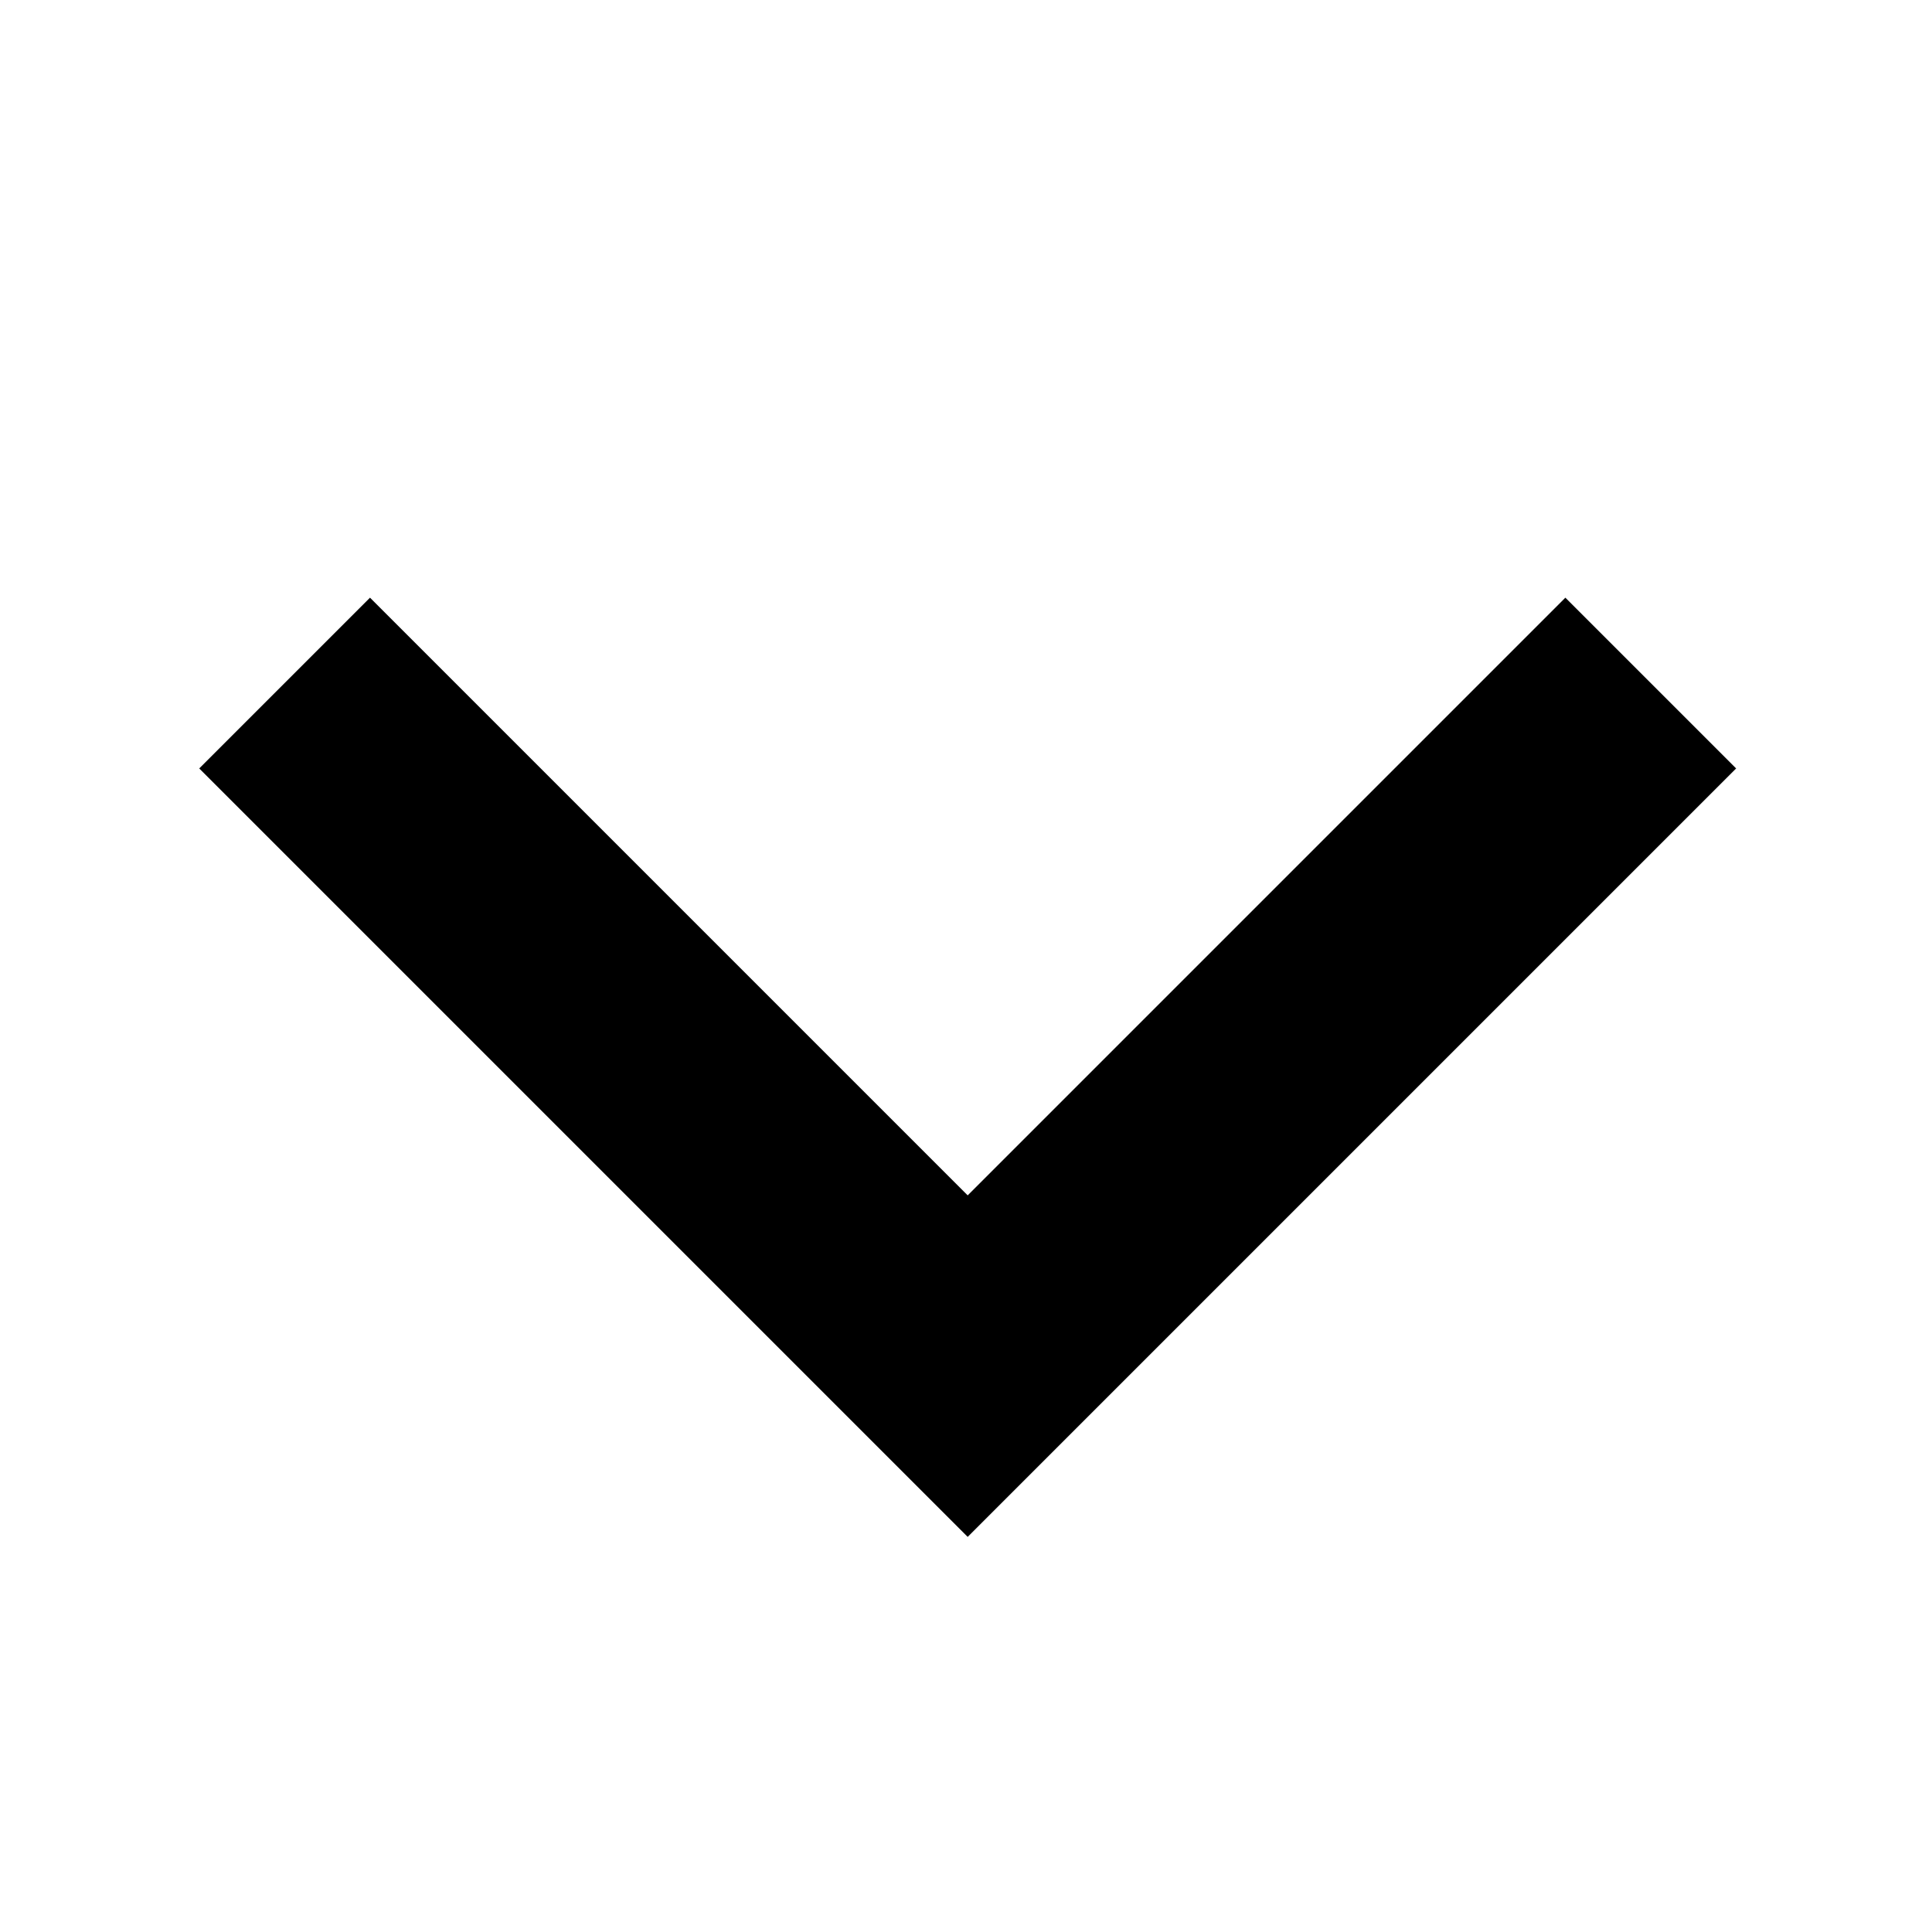
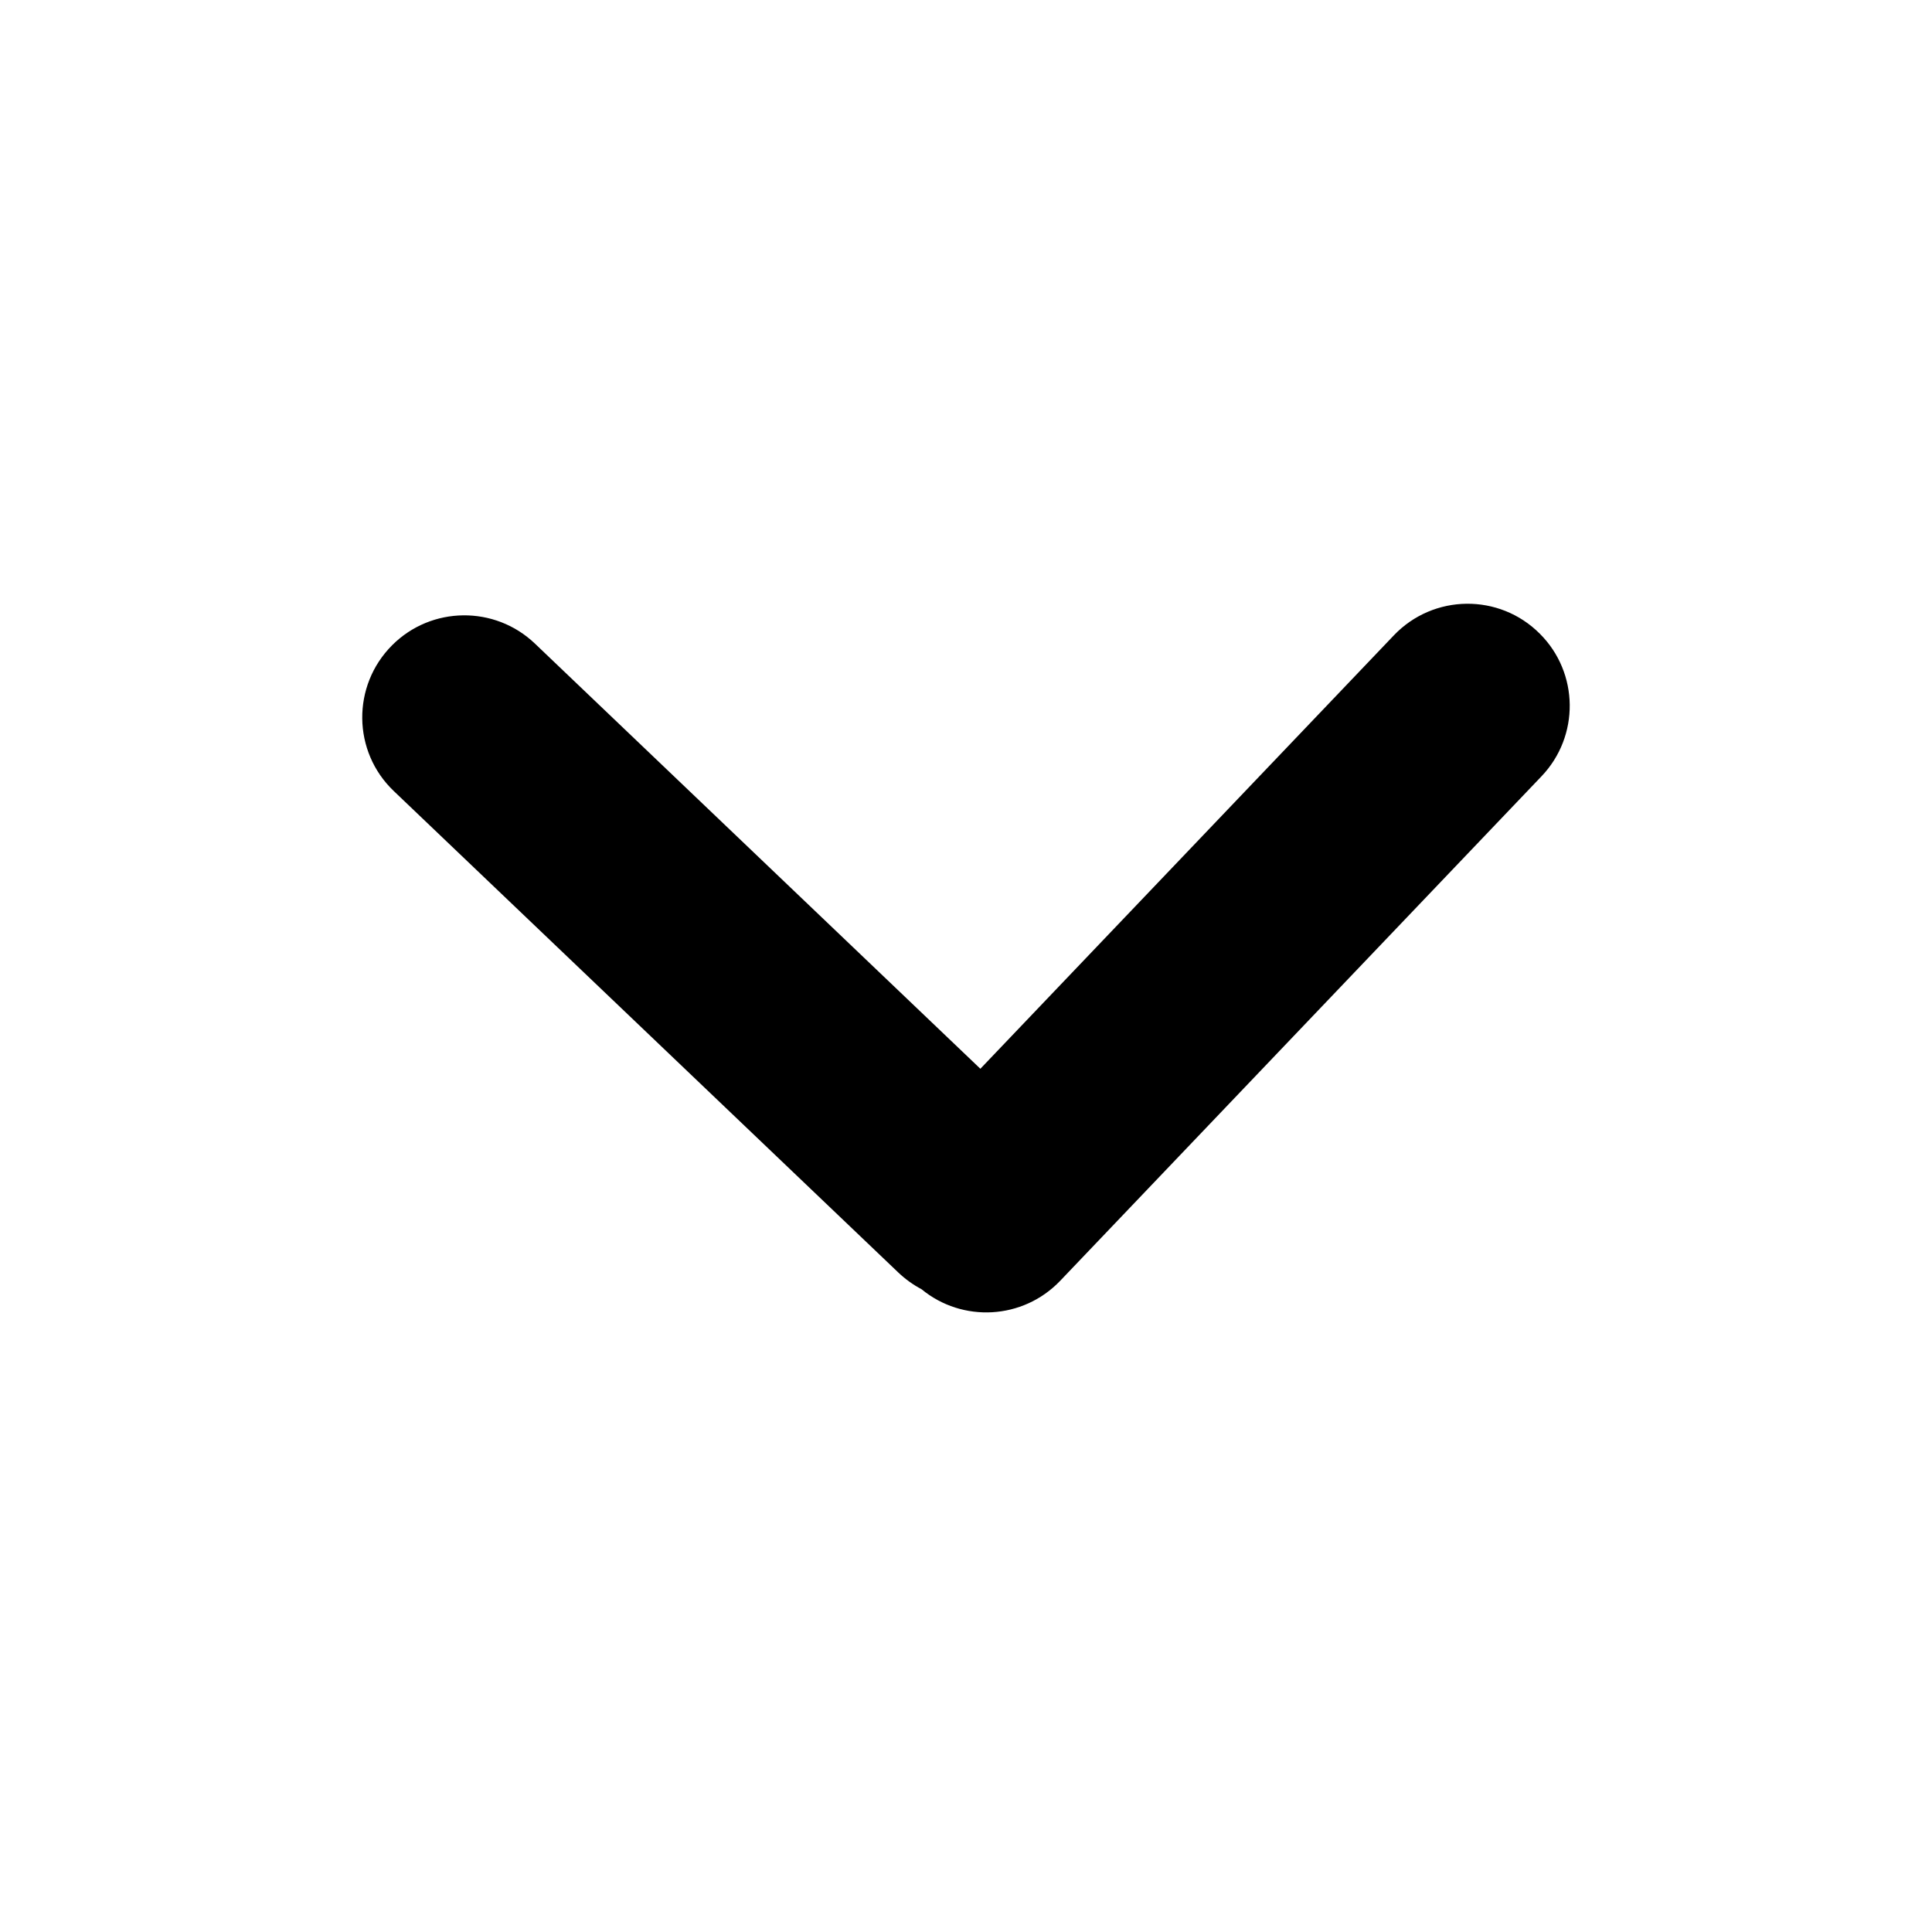
- <svg xmlns="http://www.w3.org/2000/svg" width="16px" height="16px" viewBox="0 0 16 16" version="1.1">
-   <g id="ChevronDown-Copy" stroke="none" stroke-width="1" fill="none" fill-rule="evenodd">
-     <path d="M5.514,1.864 L12.514,1.864 L12.514,3.864 L5.514,3.864 L5.514,10.864 L3.514,10.864 L3.514,1.864 L5.514,1.864 Z" id="Combined-Shape" fill="#000000" transform="translate(8.013961, 6.363961) rotate(225) translate(-8.013961, -6.363961) " />
-   </g>
+ <svg xmlns="http://www.w3.org/2000/svg" width="16" height="16" viewBox="0 0 16 16" fill="none">
+   <path fill-rule="evenodd" clip-rule="evenodd" d="M12.752 5.248C12.417 4.912 11.871 4.918 11.543 5.262L8.119 8.851L4.429 5.329C4.097 5.013 3.572 5.019 3.248 5.343C2.912 5.679 2.918 6.225 3.262 6.552L7.44 10.539C7.499 10.595 7.564 10.641 7.632 10.677C7.97 10.955 8.471 10.93 8.78 10.607L12.766 6.429C13.083 6.097 13.077 5.572 12.752 5.248Z" fill="#000000" />
</svg>
